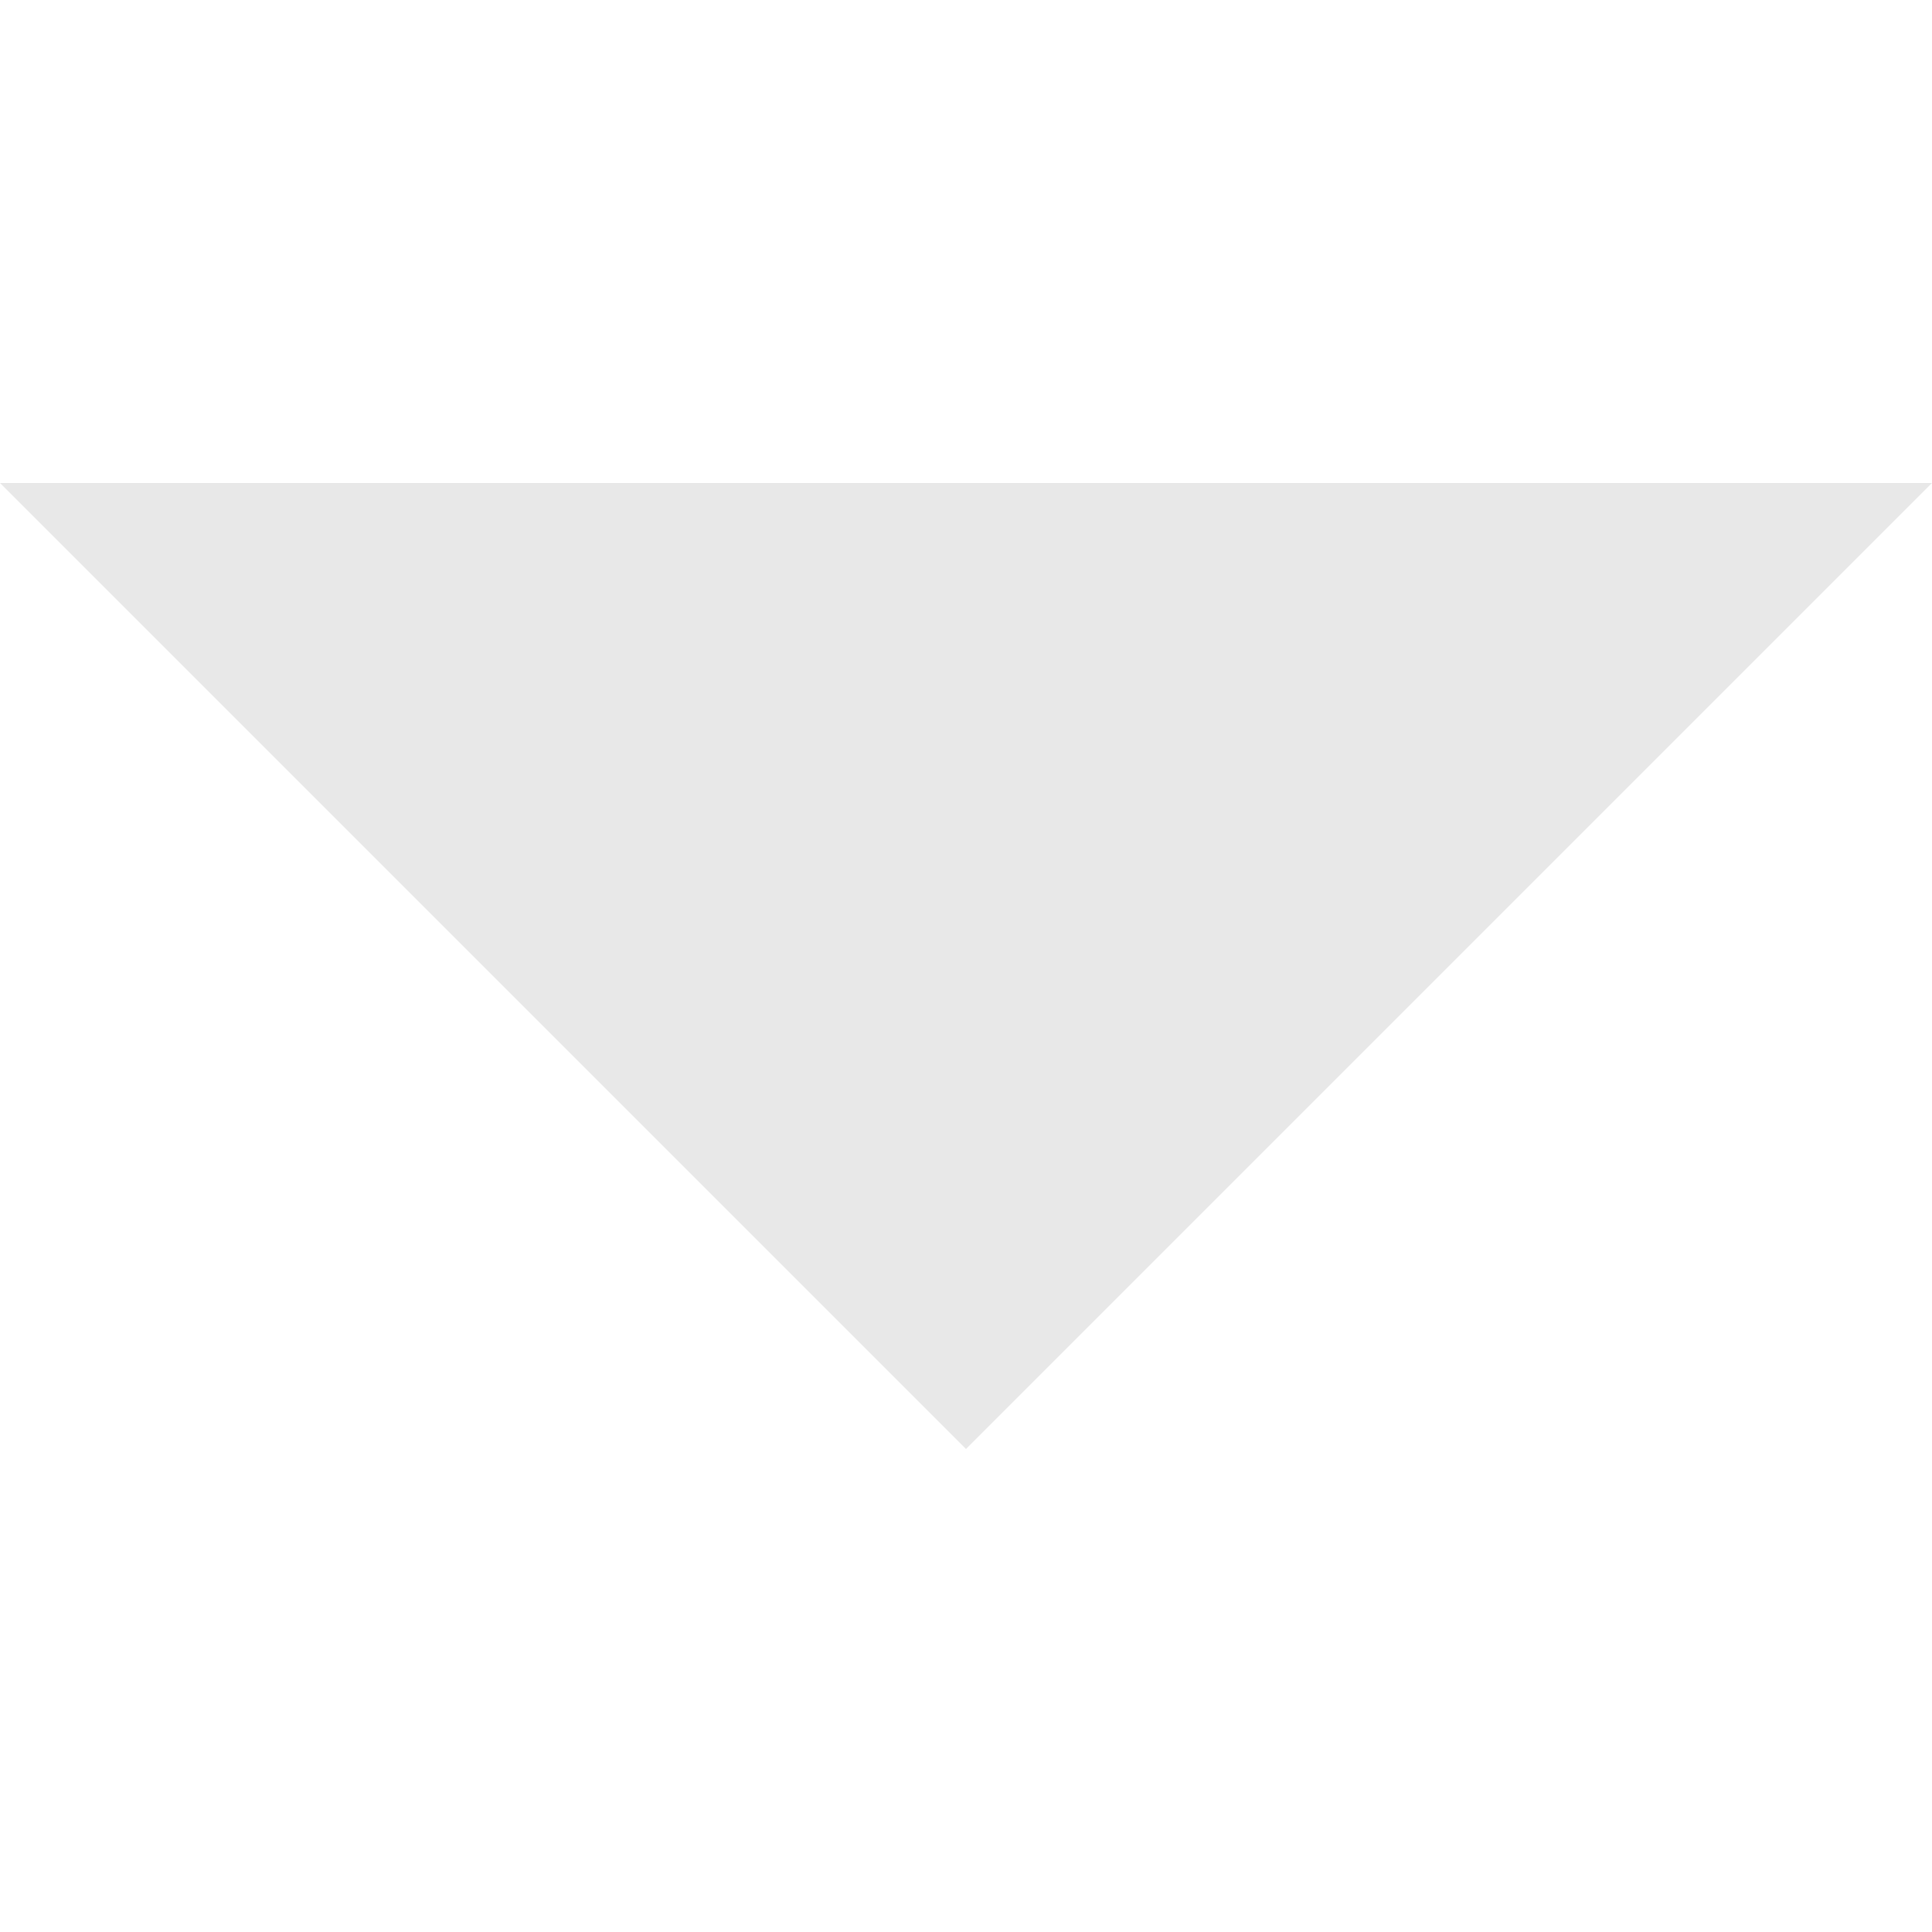
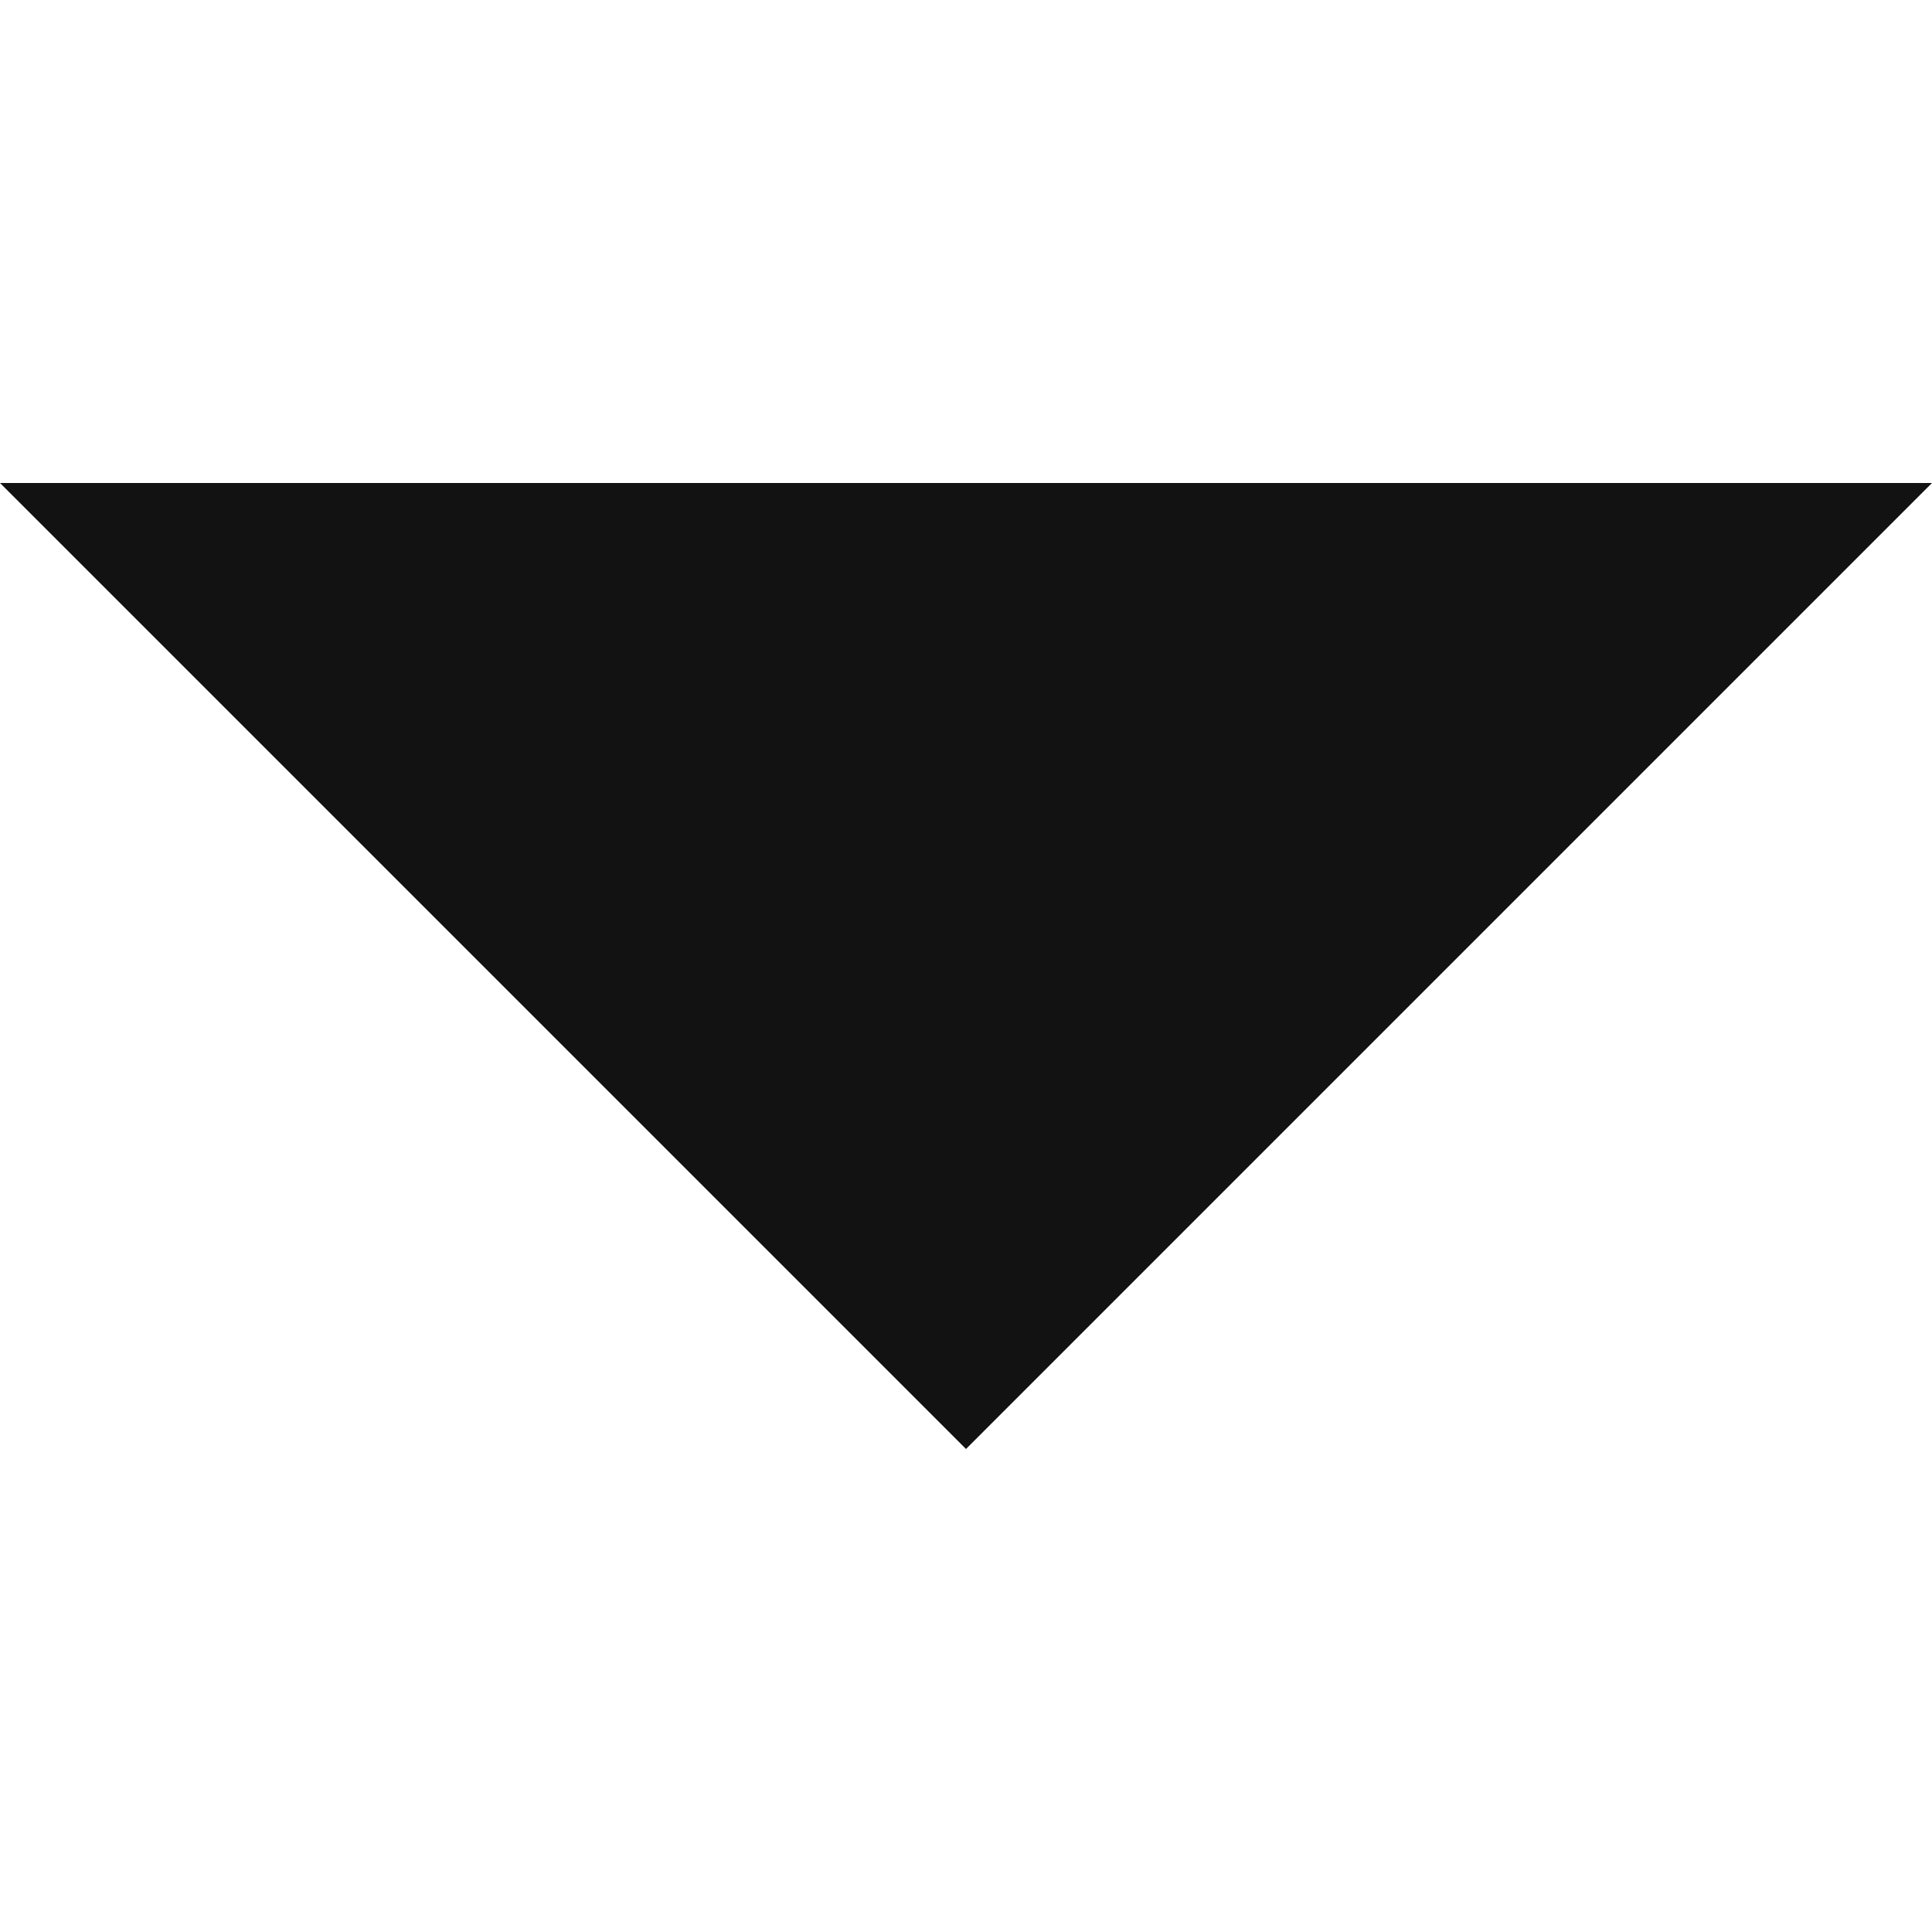
<svg xmlns="http://www.w3.org/2000/svg" version="1.1" id="Capa_1" x="0px" y="0px" width="255px" height="255px" viewBox="0 0 255 255" style="enable-background:new 0 0 255 255;" xml:space="preserve">
  <g>
    <g id="arrow-drop-down">
-       <polygon fill="#e8e8e8" points="0,63.75 127.5,191.25 255,63.75   " />
+       <polygon fill="#121212" points="0,63.75 127.5,191.25 255,63.75   " />
    </g>
  </g>
  <g>
</g>
  <g>
</g>
  <g>
</g>
  <g>
</g>
  <g>
</g>
  <g>
</g>
  <g>
</g>
  <g>
</g>
  <g>
</g>
  <g>
</g>
  <g>
</g>
  <g>
</g>
  <g>
</g>
  <g>
</g>
  <g>
</g>
</svg>
